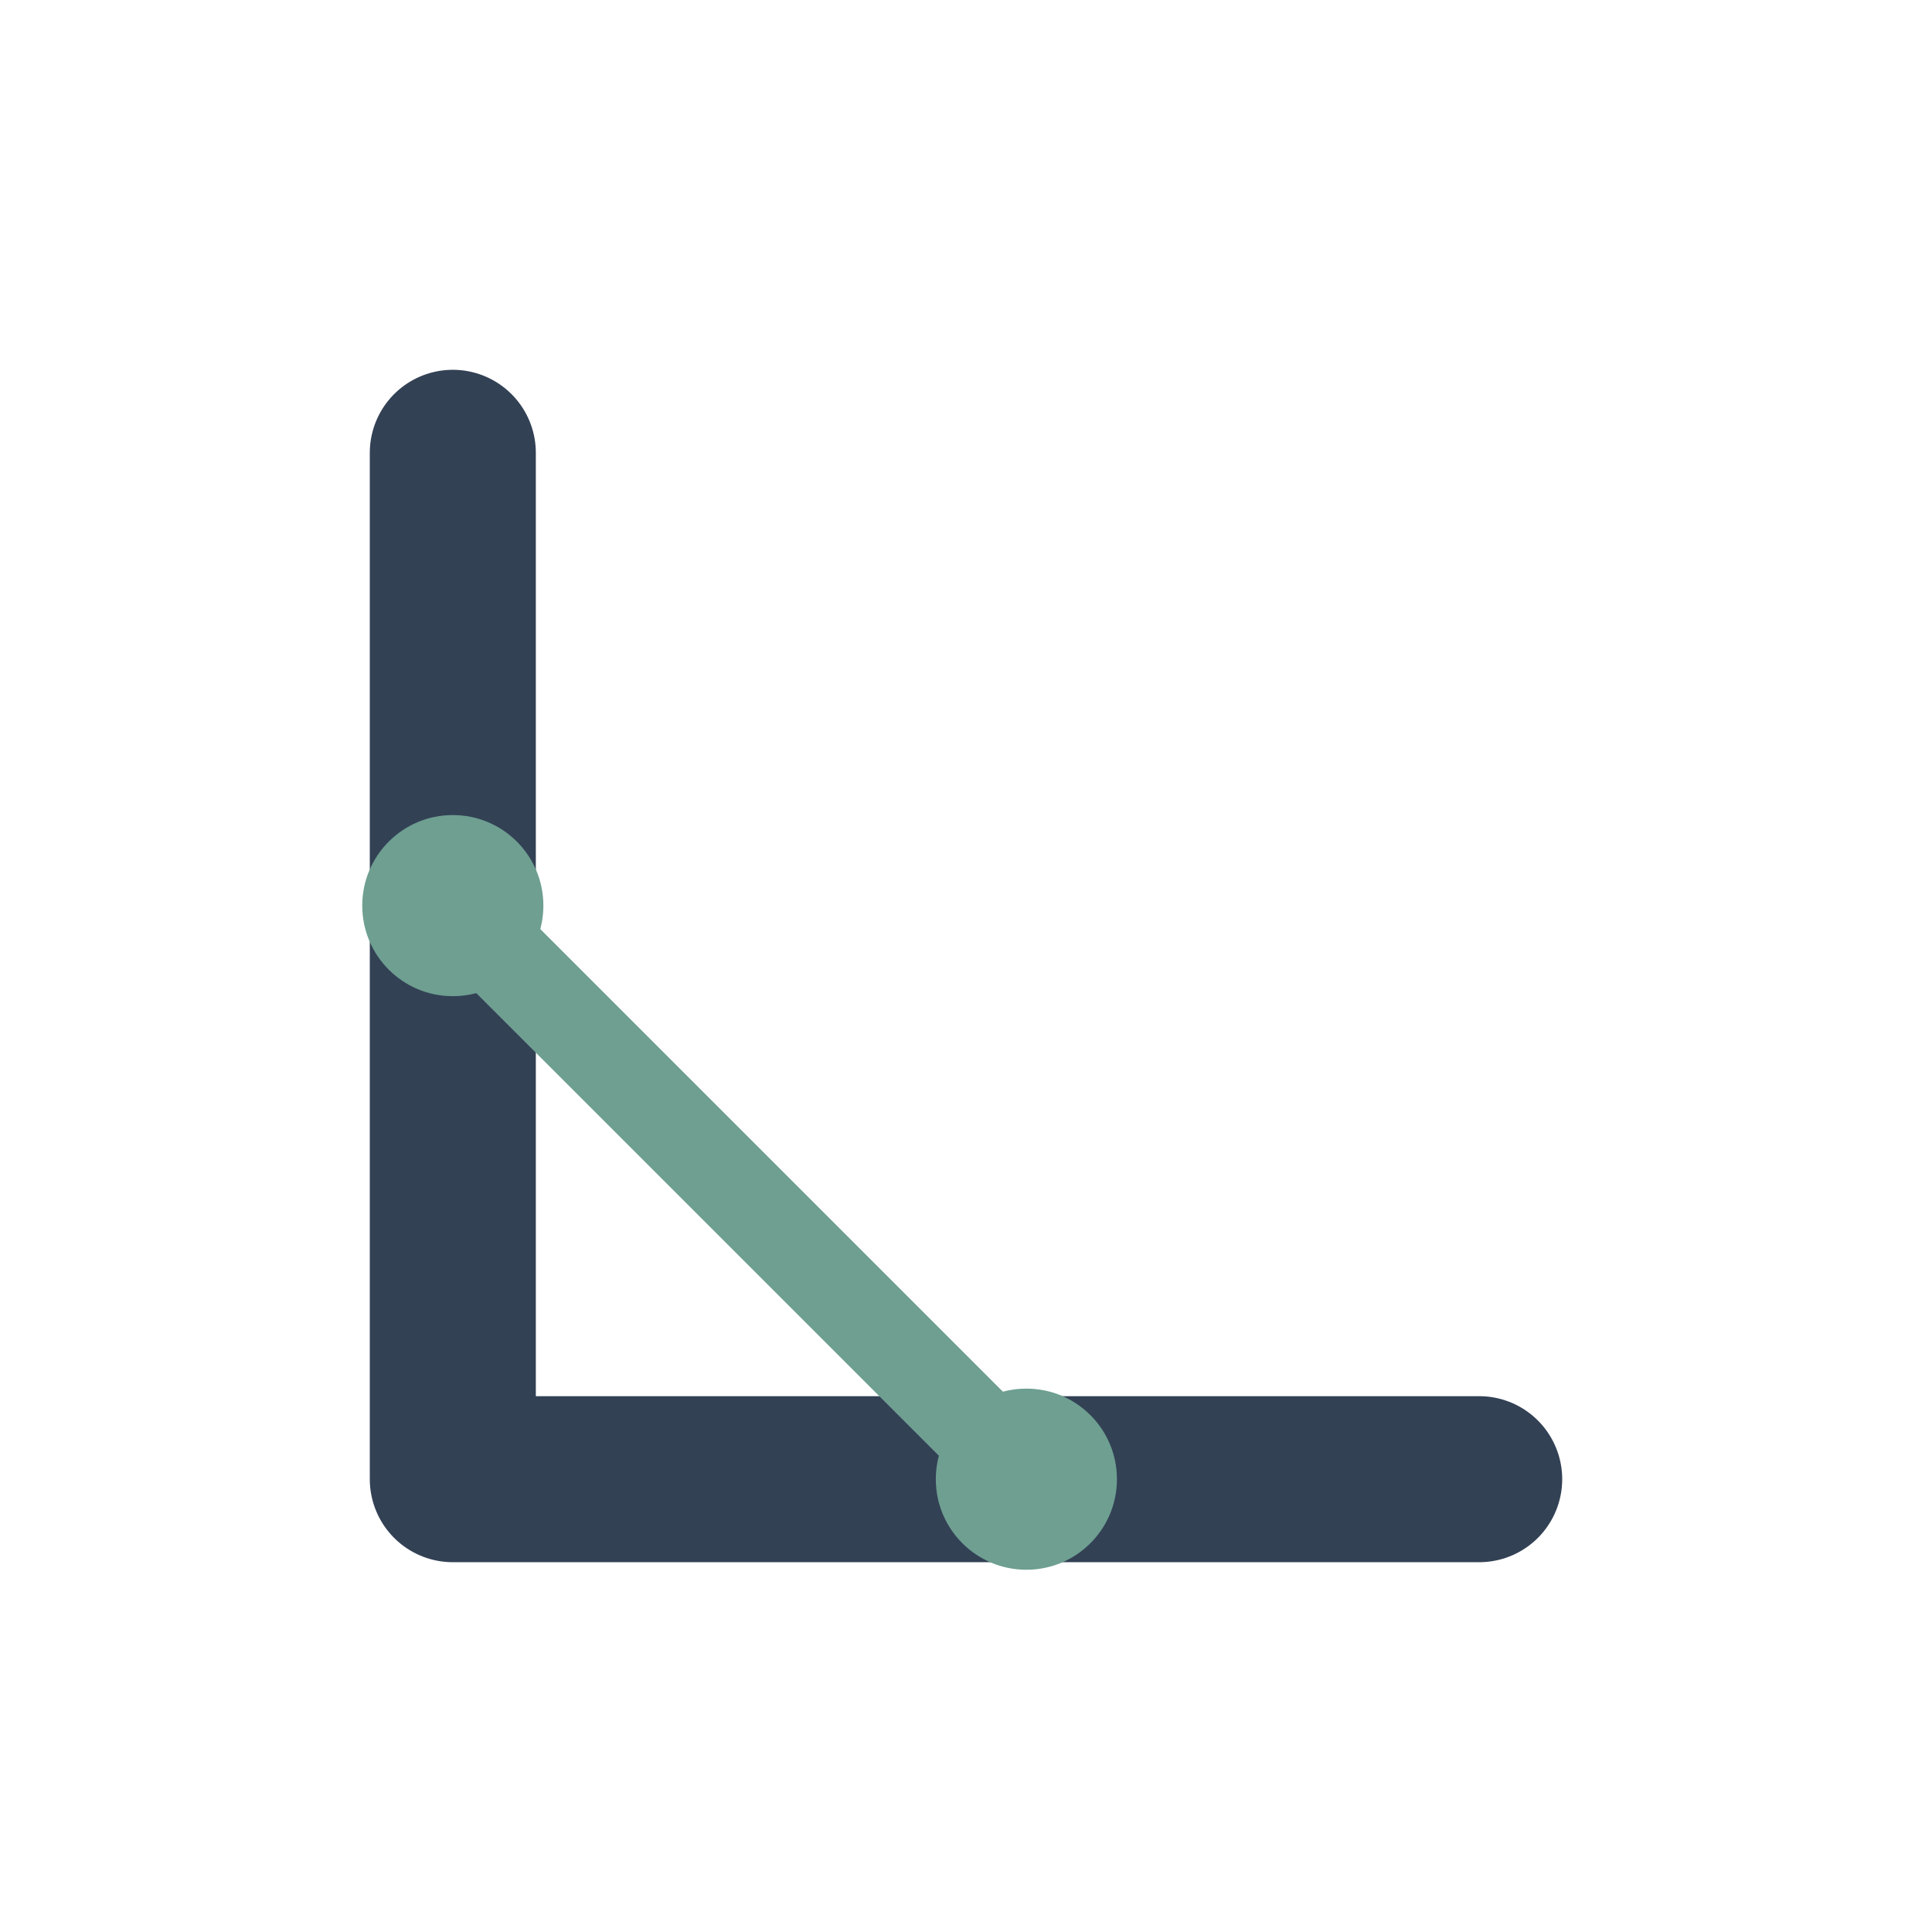
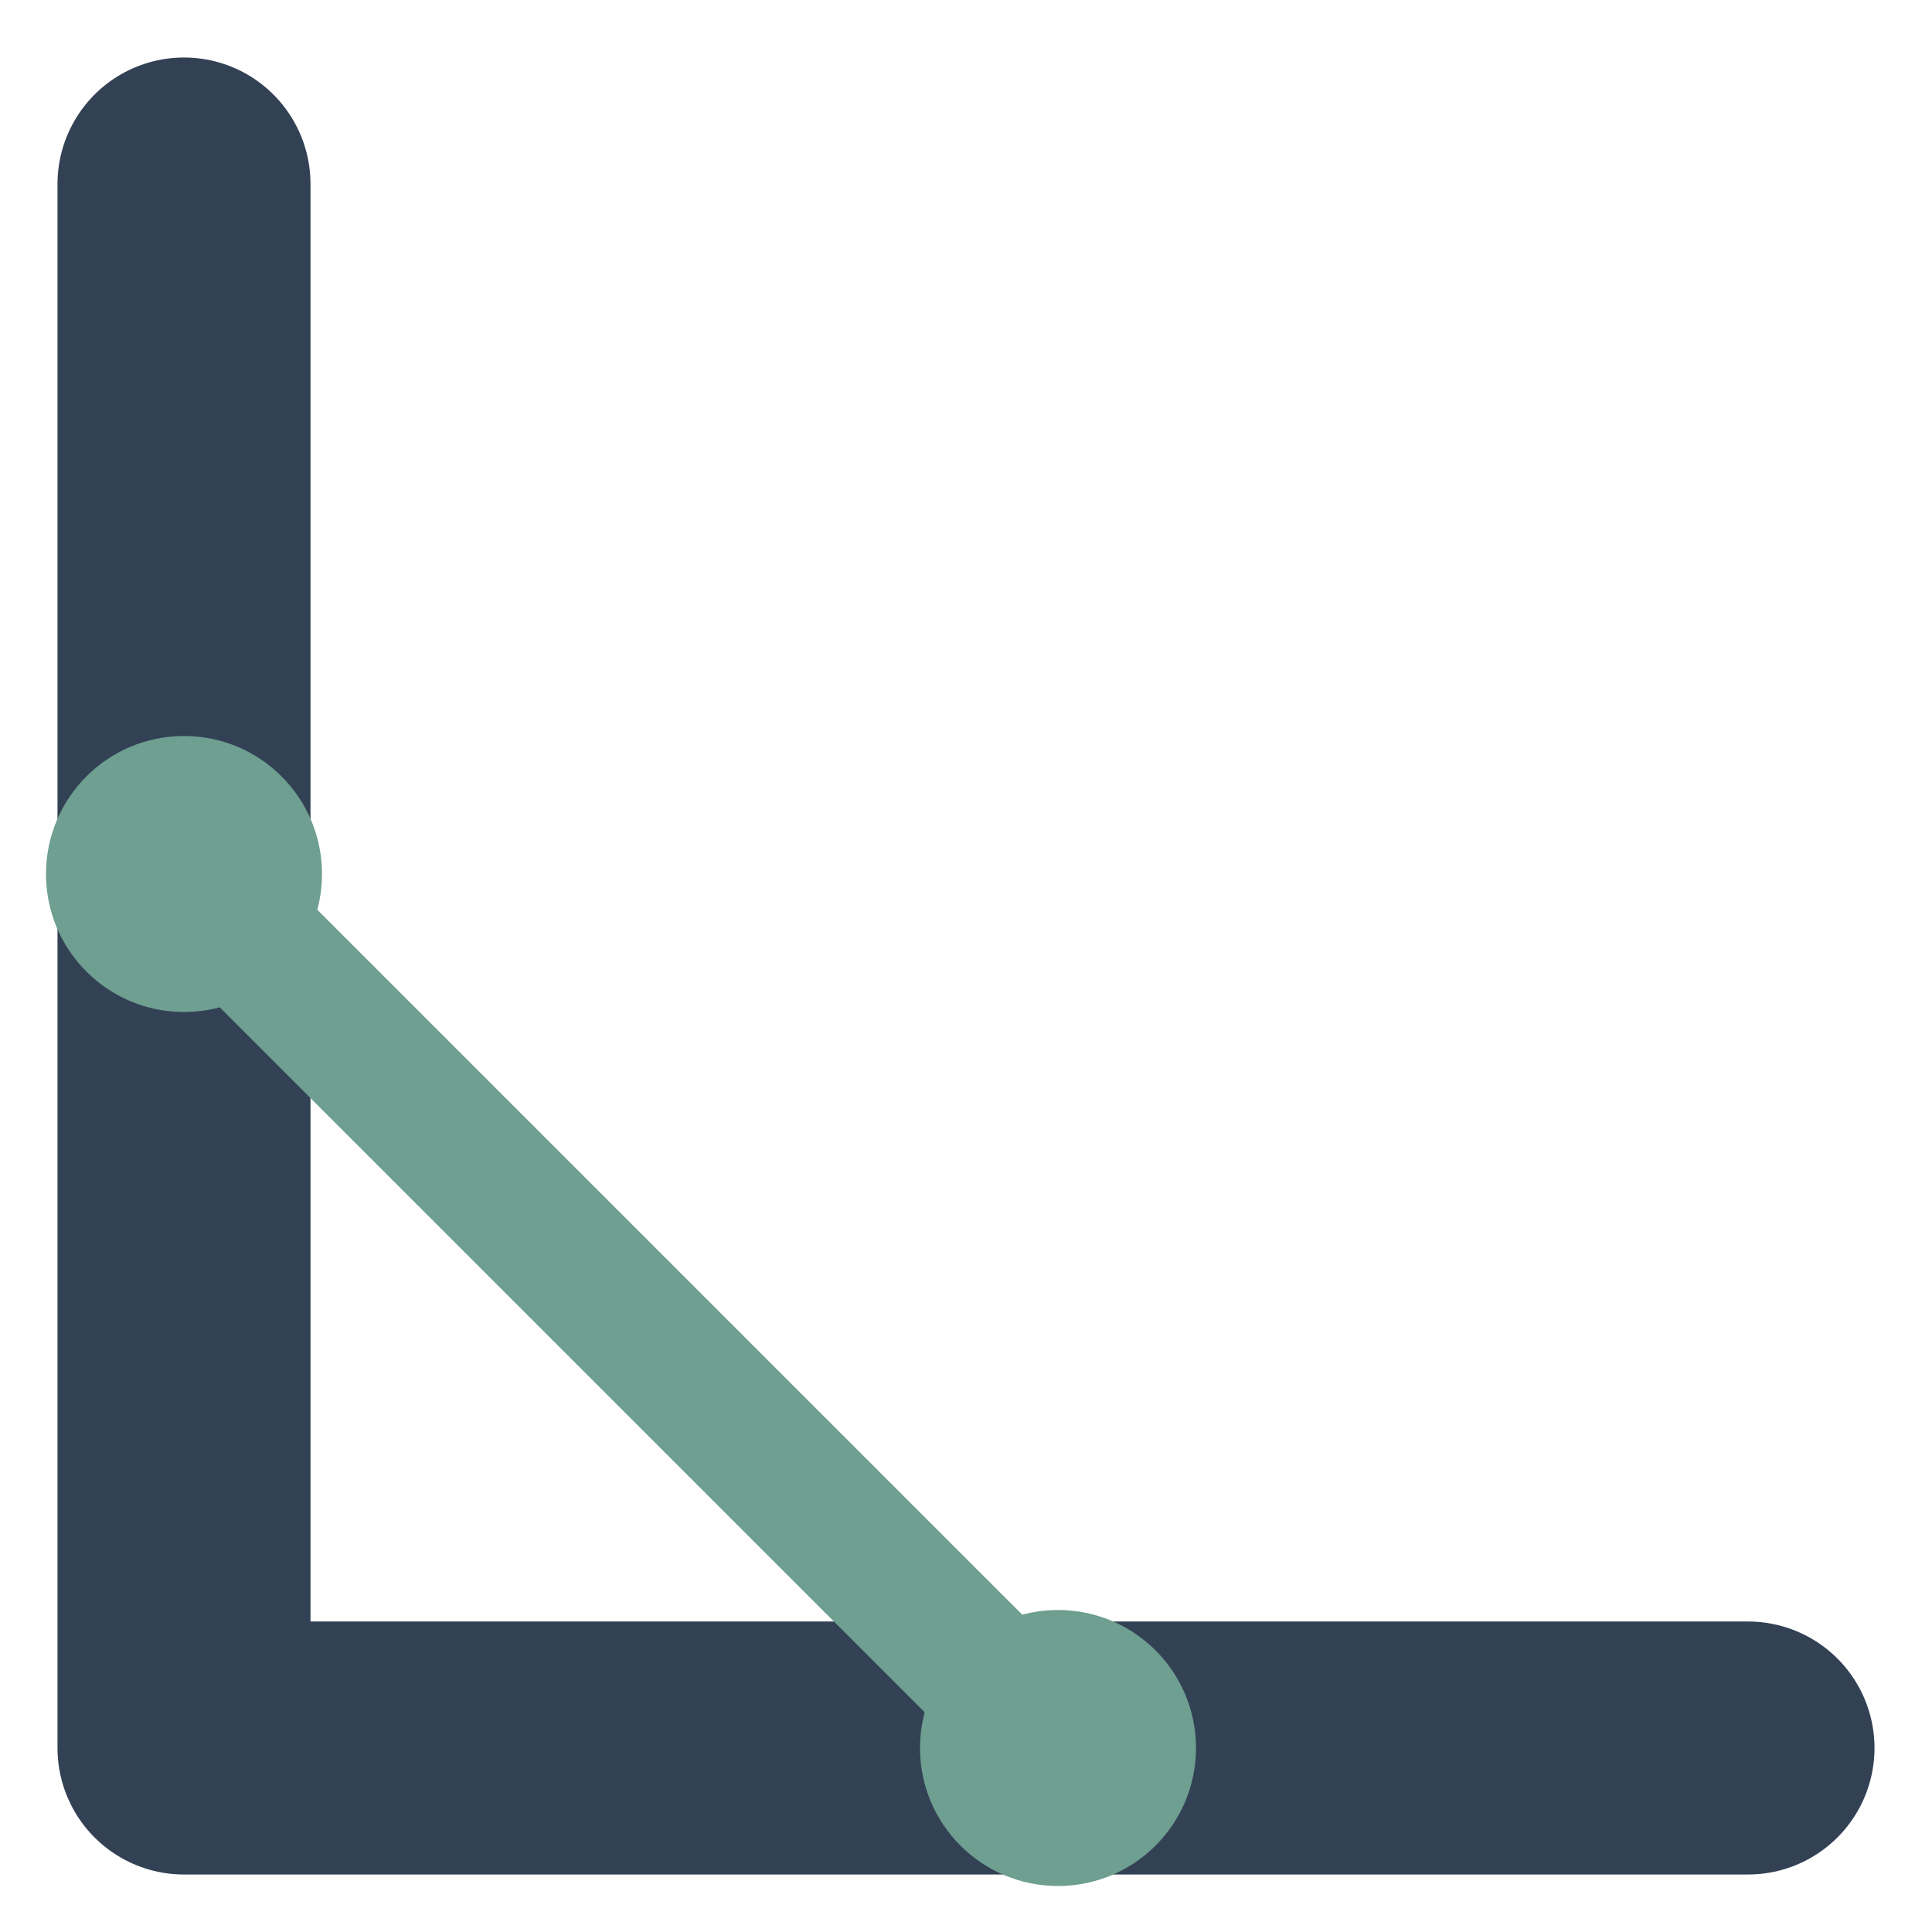
- <svg xmlns="http://www.w3.org/2000/svg" viewBox="0 0 512 512">
+ <svg xmlns="http://www.w3.org/2000/svg" viewBox="88 88 336 336">
  <g fill="none" stroke-linecap="round" stroke-linejoin="round">
    <path d="M120 120V392H392" stroke="#334155" stroke-width="44" />
    <path d="M120 240L272 392" stroke="#6E9F91" stroke-width="24" />
  </g>
  <circle cx="120" cy="240" r="24" fill="#6E9F91" />
  <circle cx="272" cy="392" r="24" fill="#6E9F91" />
</svg>
